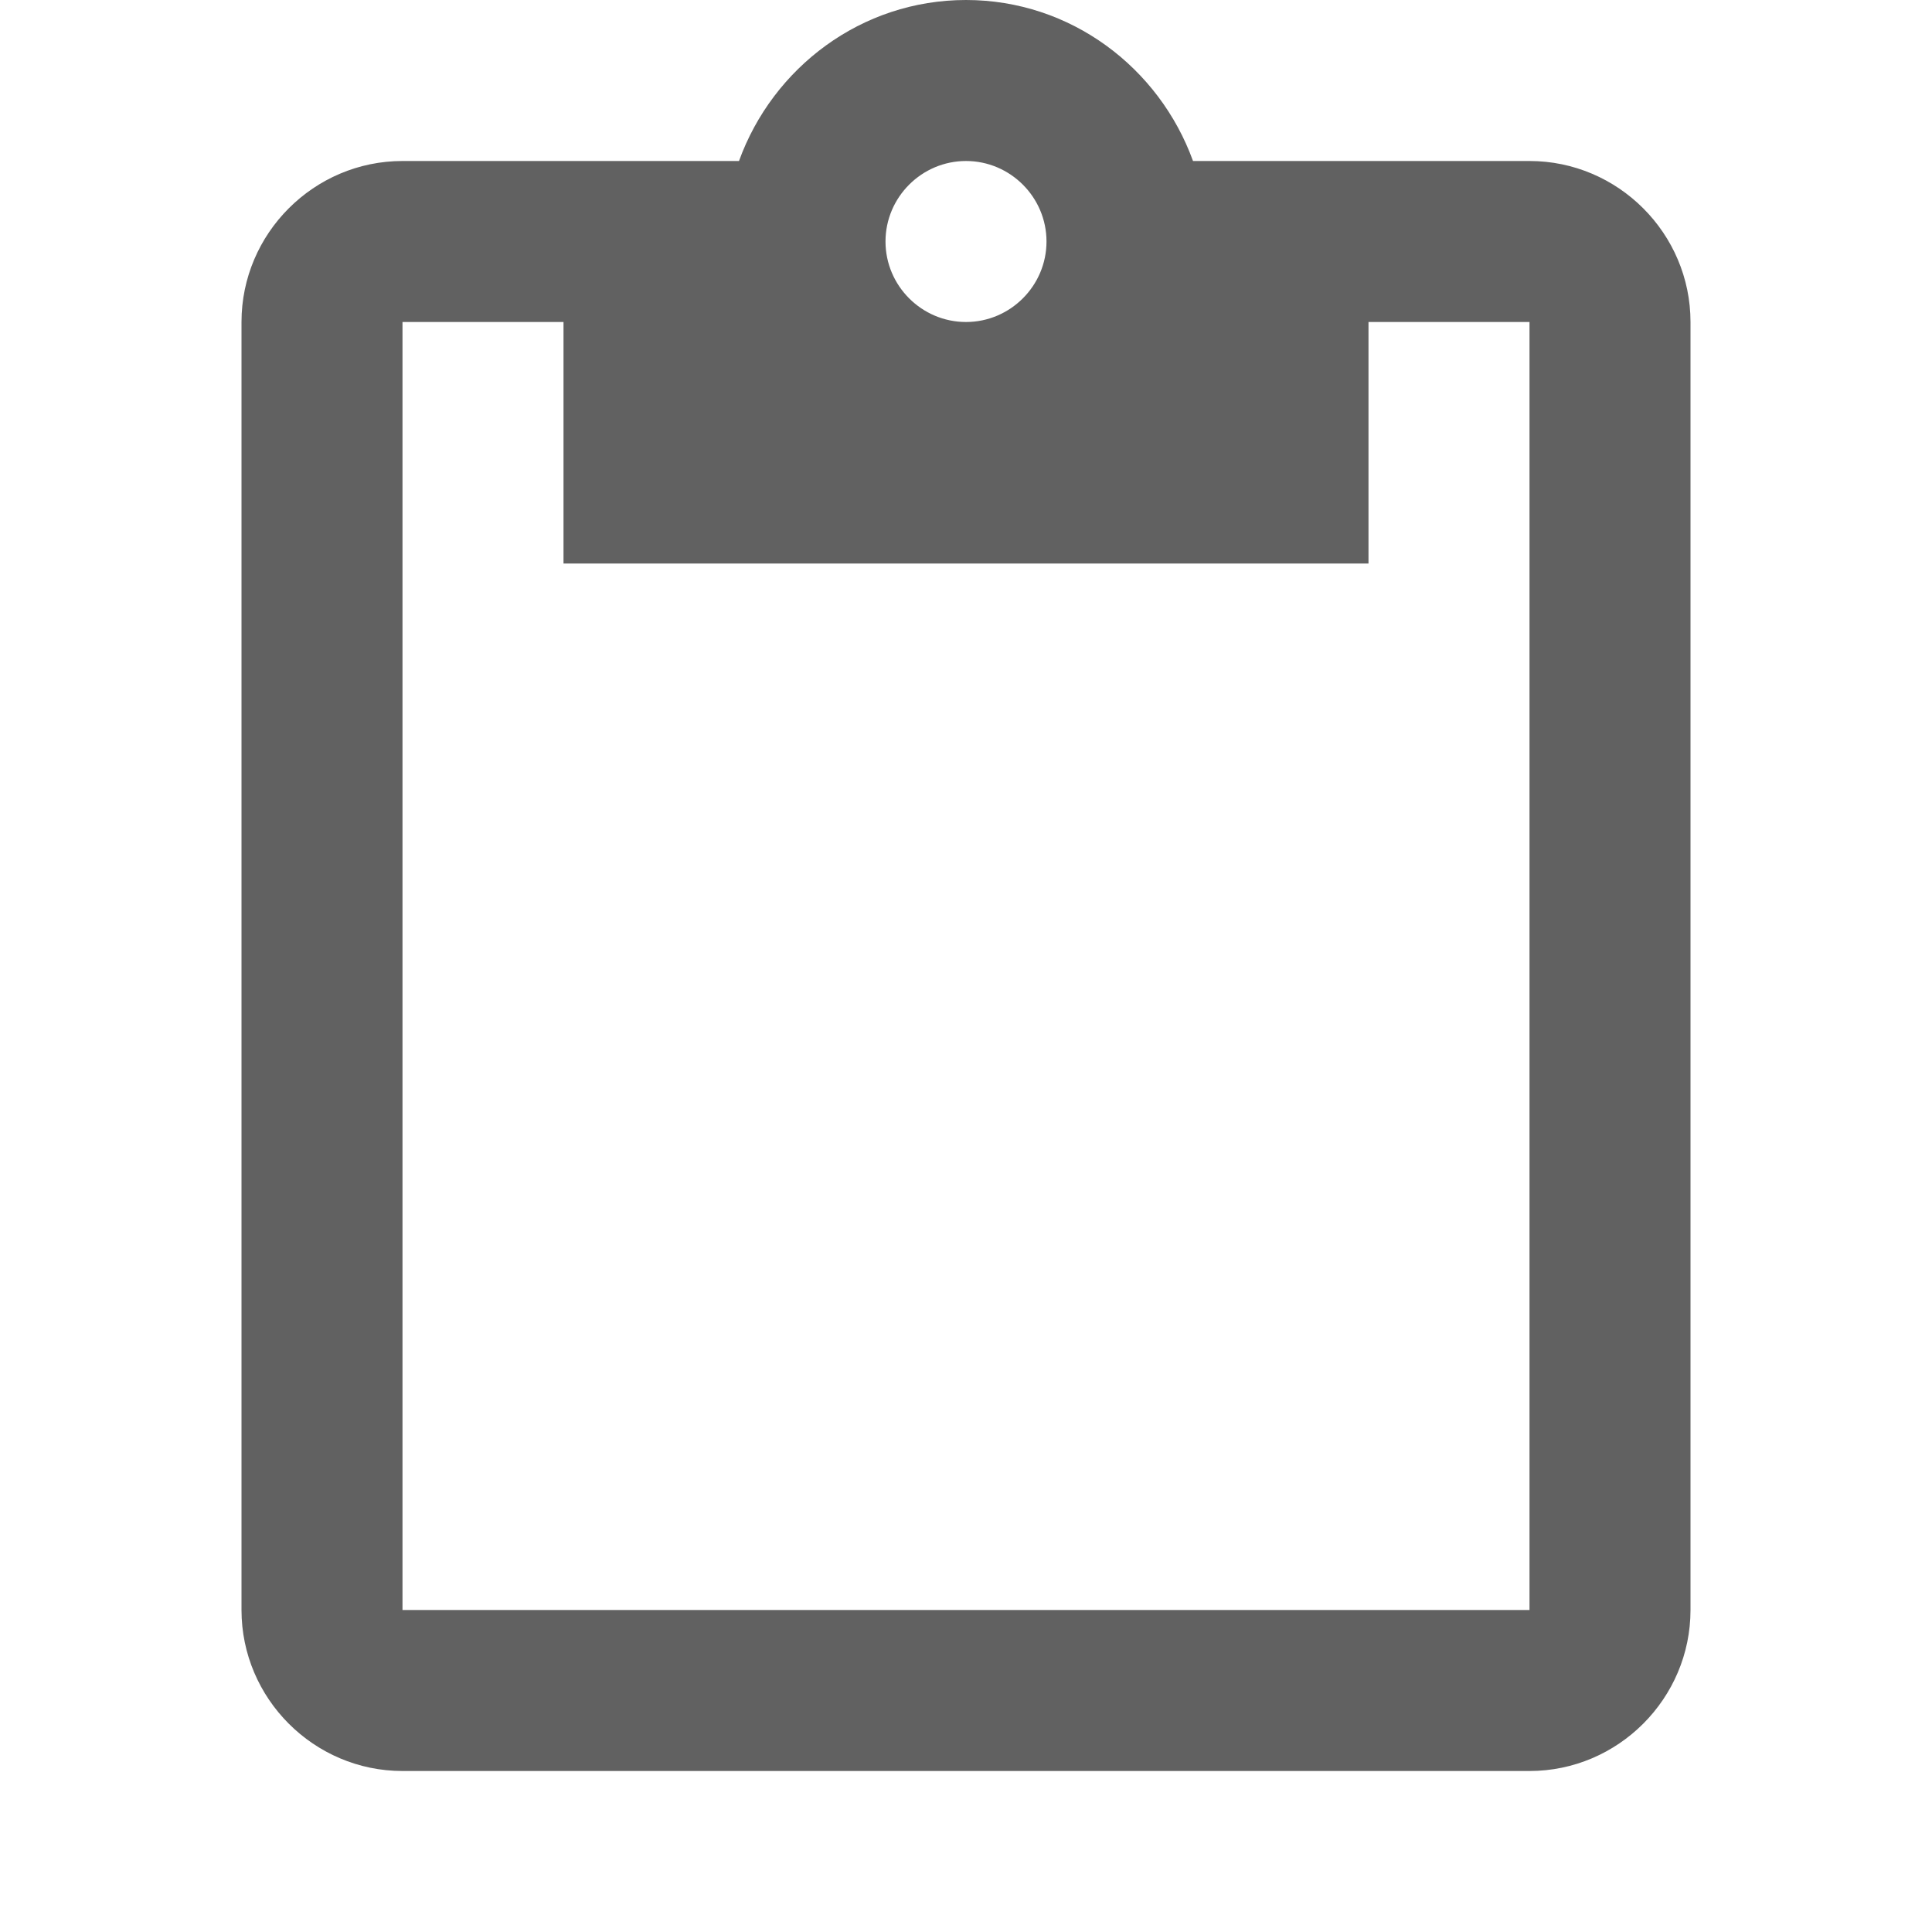
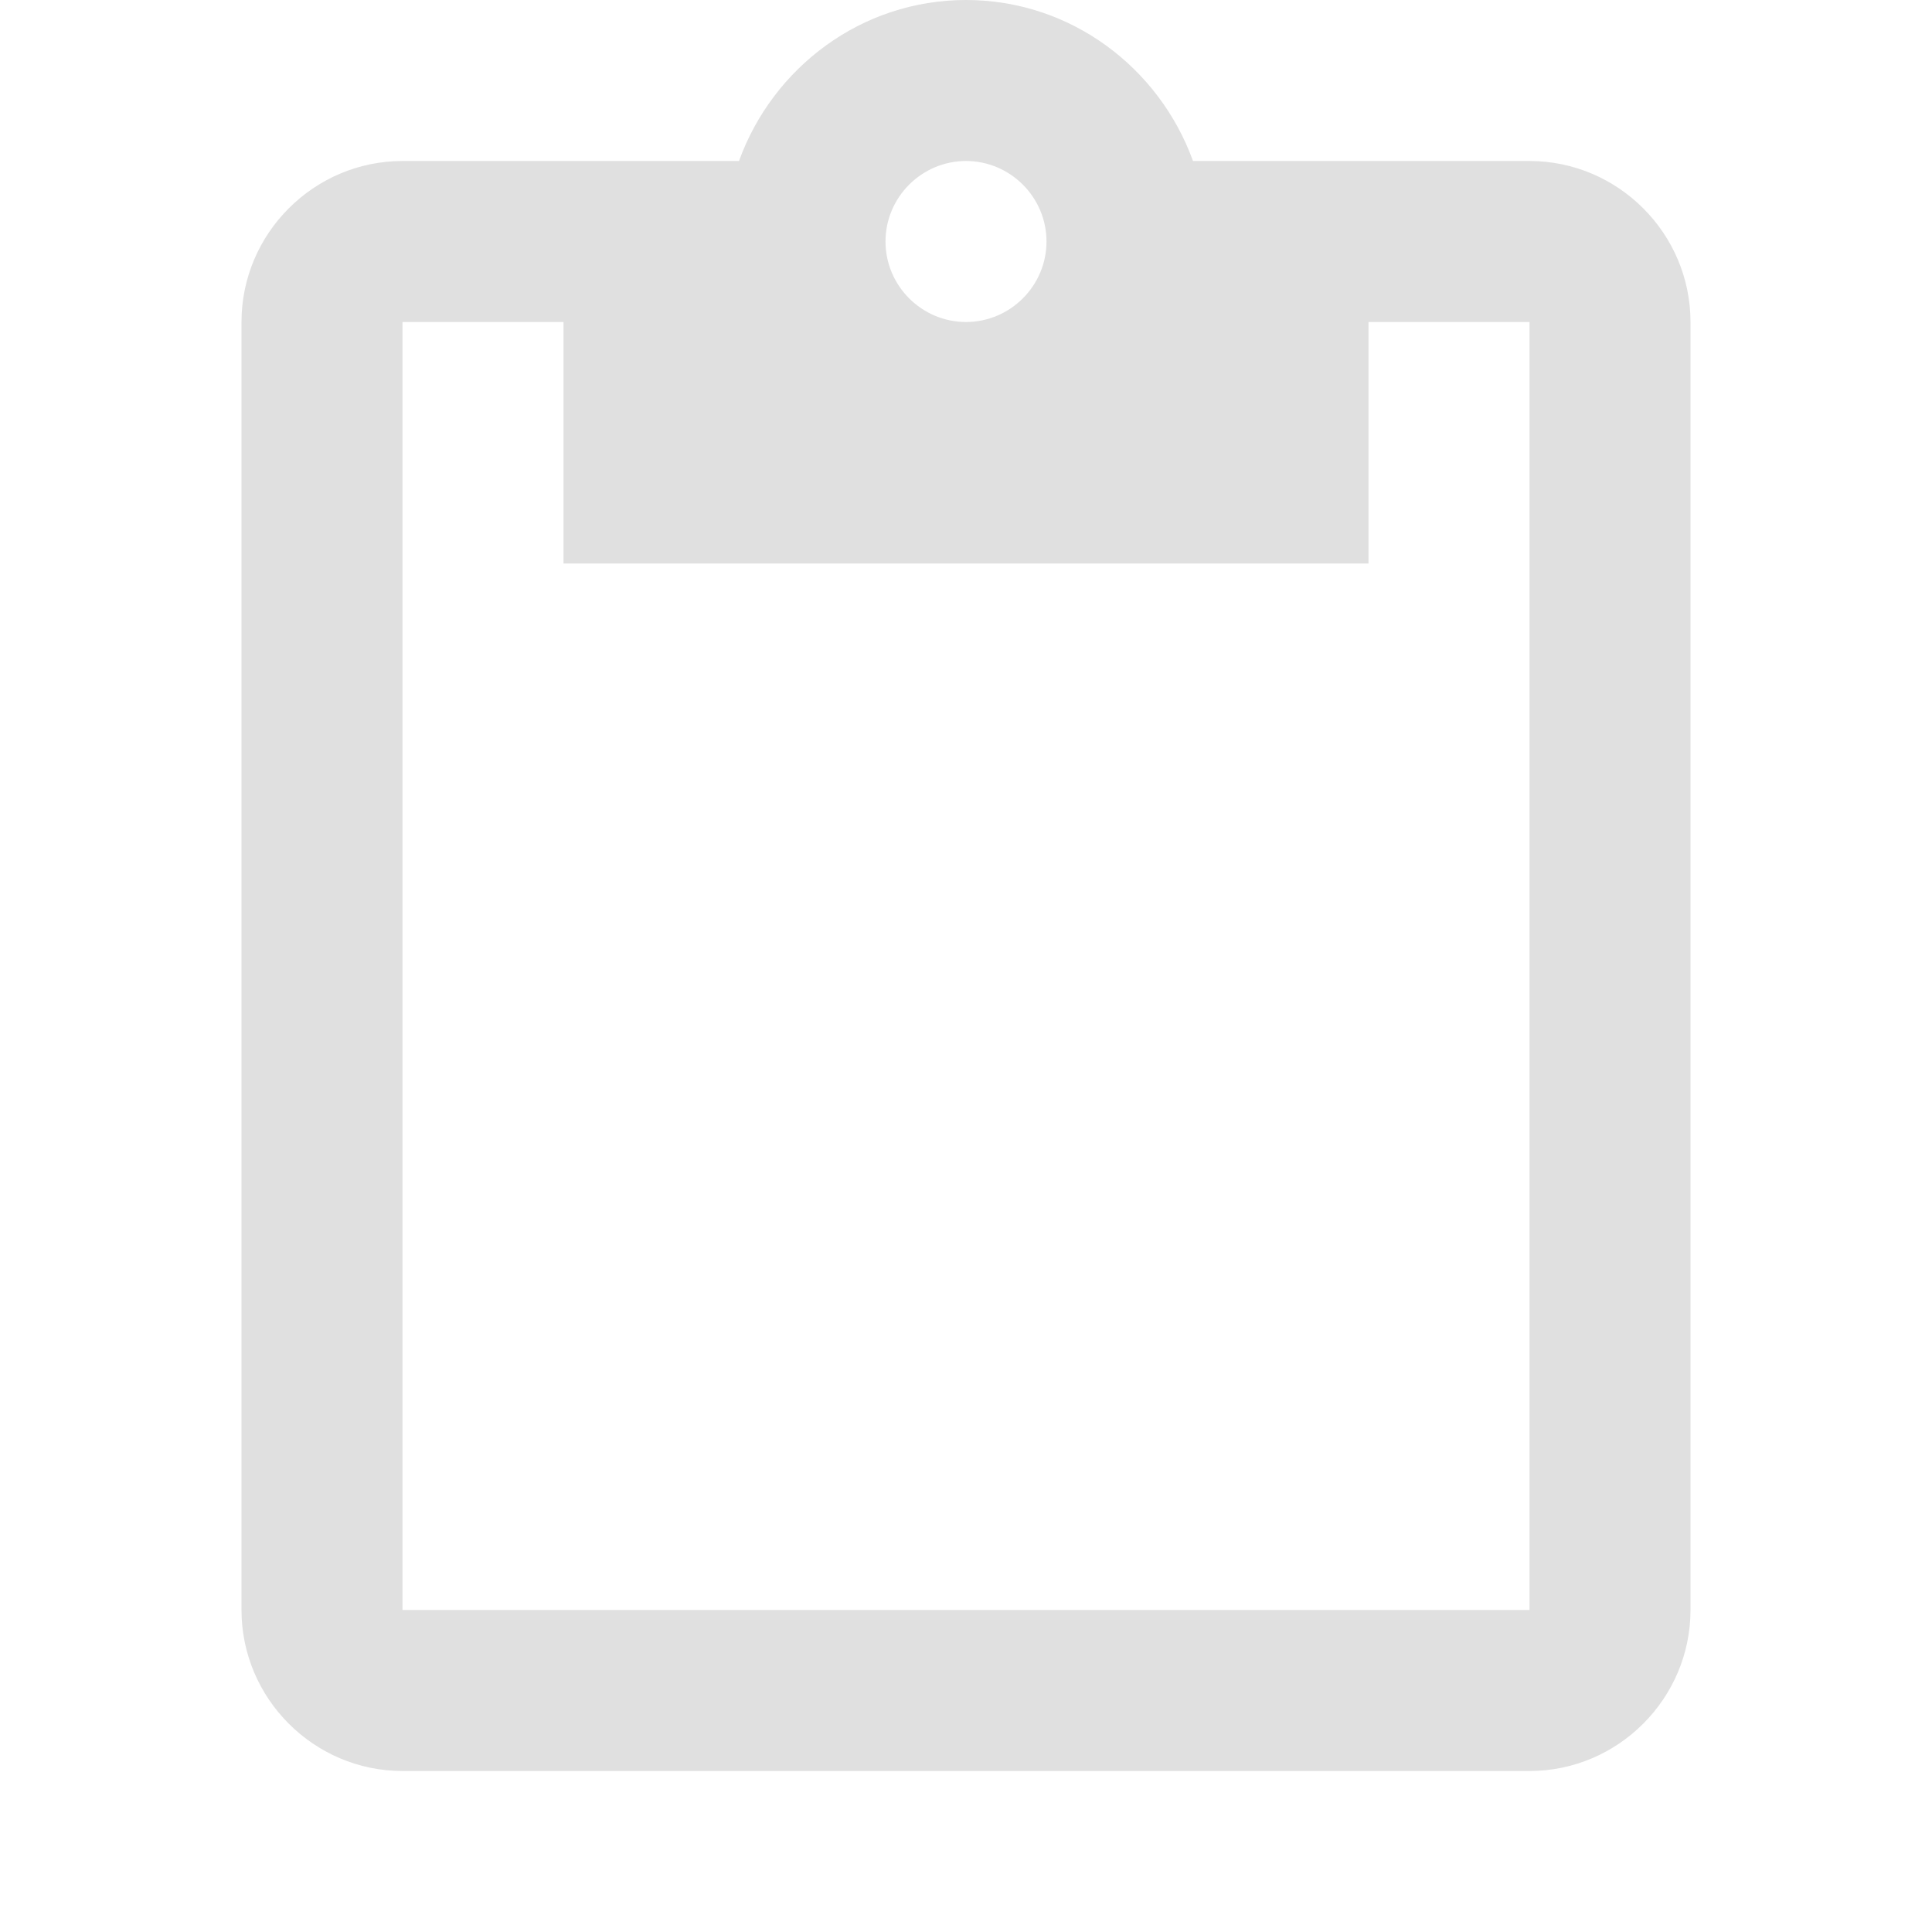
- <svg xmlns="http://www.w3.org/2000/svg" fill="#616161" height="18" viewBox="0 0 24 24" width="18">
+ <svg xmlns="http://www.w3.org/2000/svg" fill="#E0E0E0" height="18" viewBox="0 0 24 24" width="18">
  <path d="M19 2h-4.18C14.4.84 13.3 0 12 0c-1.3 0-2.4.84-2.82 2H5c-1.1 0-2 .9-2 2v16c0 1.1.9 2 2 2h14c1.1 0 2-.9 2-2V4c0-1.1-.9-2-2-2zm-7 0c.55 0 1 .45 1 1s-.45 1-1 1-1-.45-1-1 .45-1 1-1zm7 18H5V4h2v3h10V4h2v16z" />
  <path d="M0 0h24v24H0z" fill="none" />
</svg>
